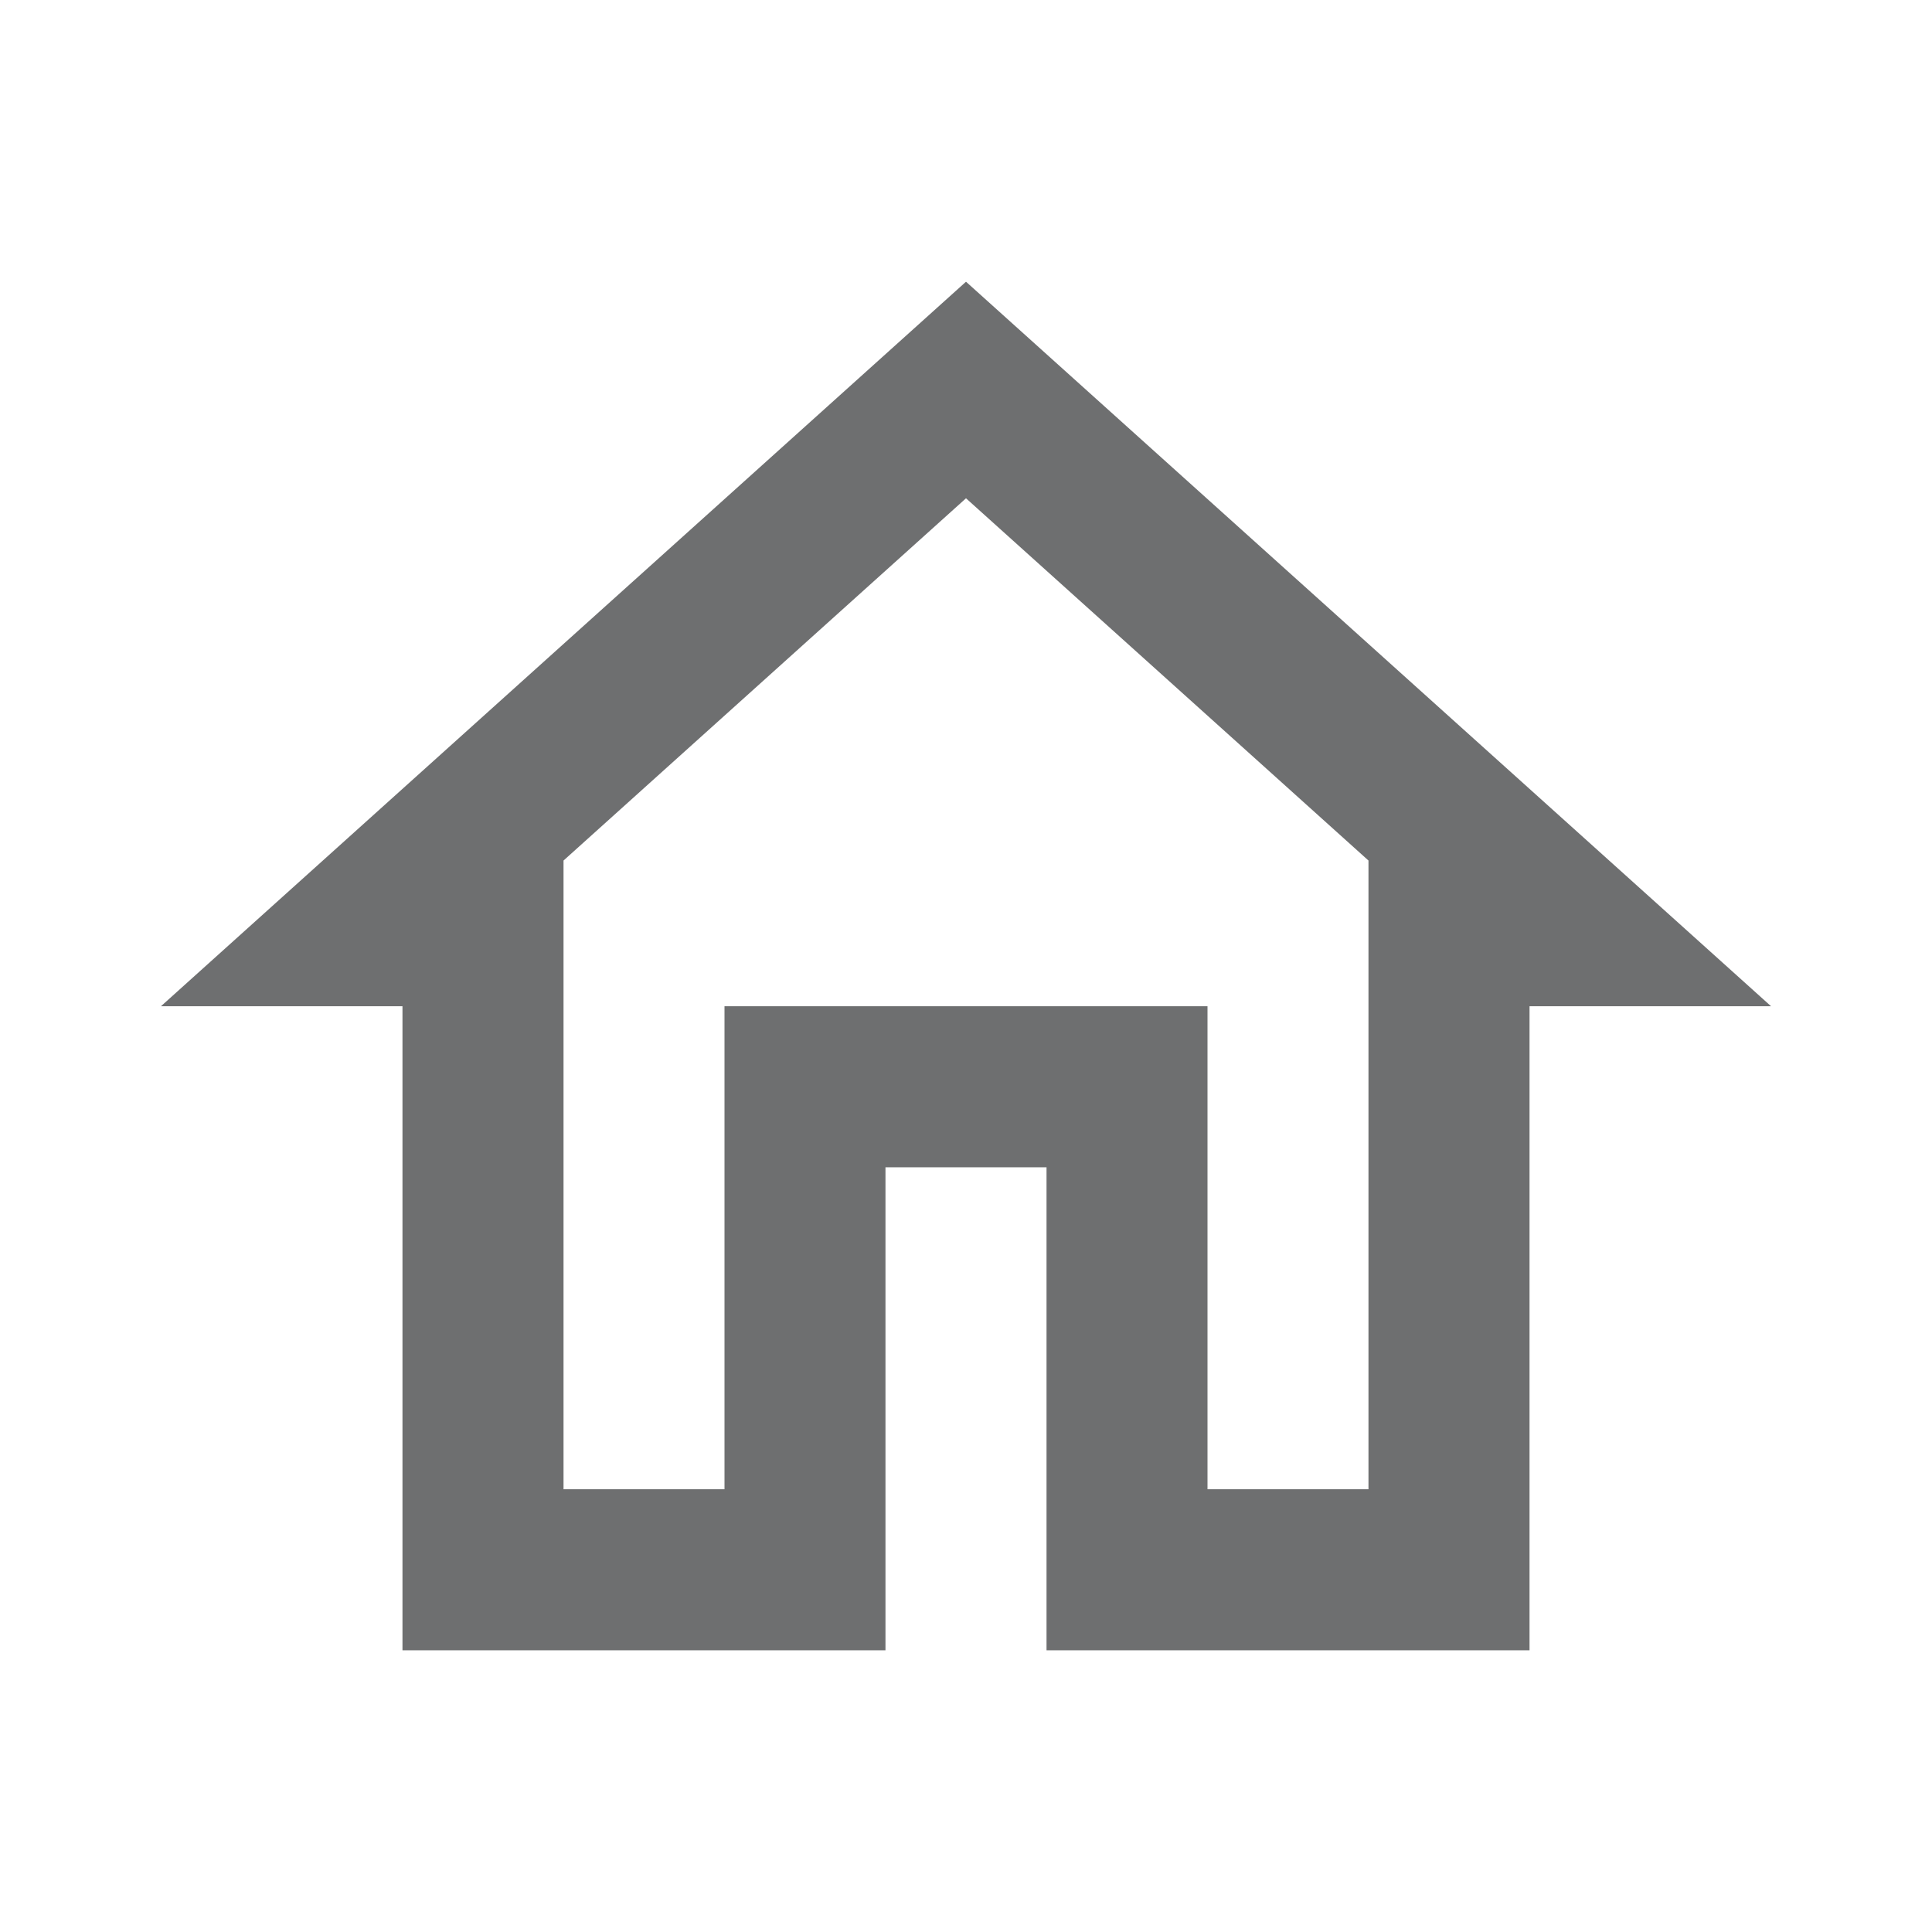
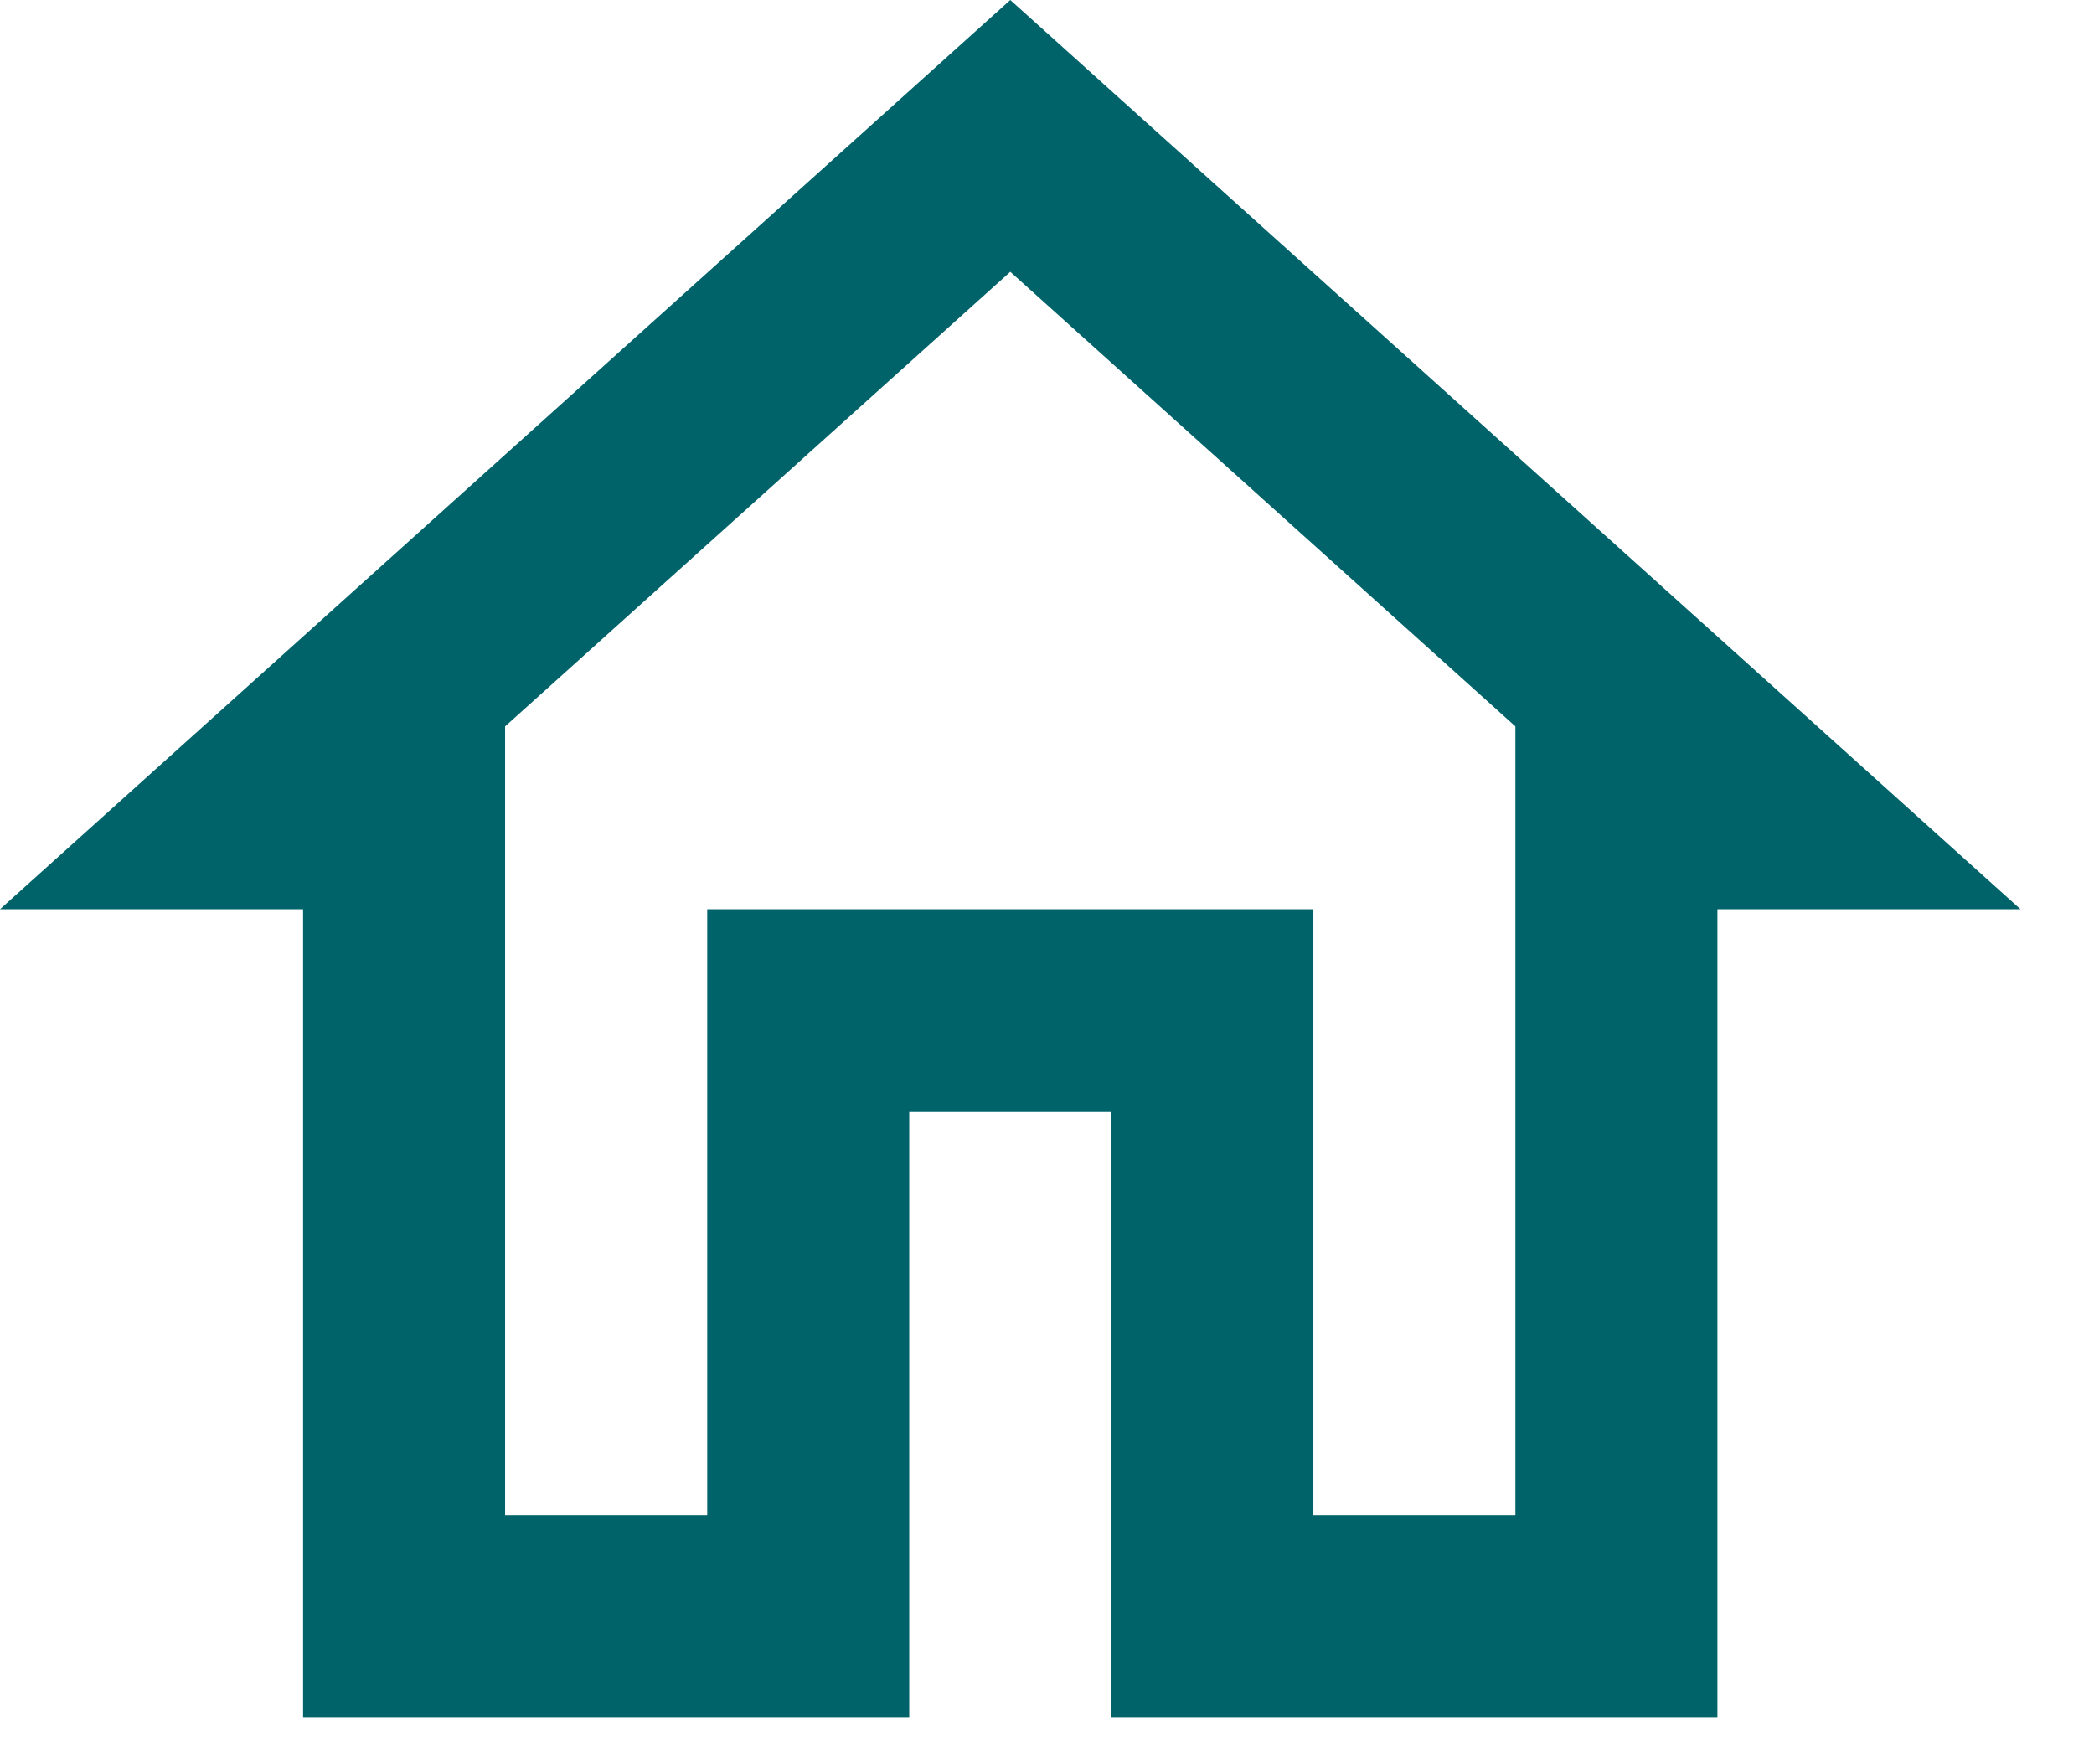
- <svg xmlns="http://www.w3.org/2000/svg" width="22" height="22" viewBox="0 0 22 22" fill="none">
-   <path d="M11 5.674L15.583 9.799V16.958H13.75V11.458H8.25V16.958H6.417V9.799L11 5.674ZM11 3.208L1.833 11.458H4.583V18.792H10.083V13.292H11.917V18.792H17.417V11.458H20.167L11 3.208Z" fill="#6E6F70" />
+ <svg xmlns="http://www.w3.org/2000/svg" width="19" height="16" viewBox="0 0 19 16" fill="none">
+   <path d="M9.167 2.466L13.75 6.591V13.75H11.917V8.25H6.417V13.75H4.583V6.591L9.167 2.466ZM9.167 0L0 8.25H2.75V15.583H8.25V10.083H10.083V15.583H15.583V8.25H18.333L9.167 0Z" fill="#00636A" />
</svg>
